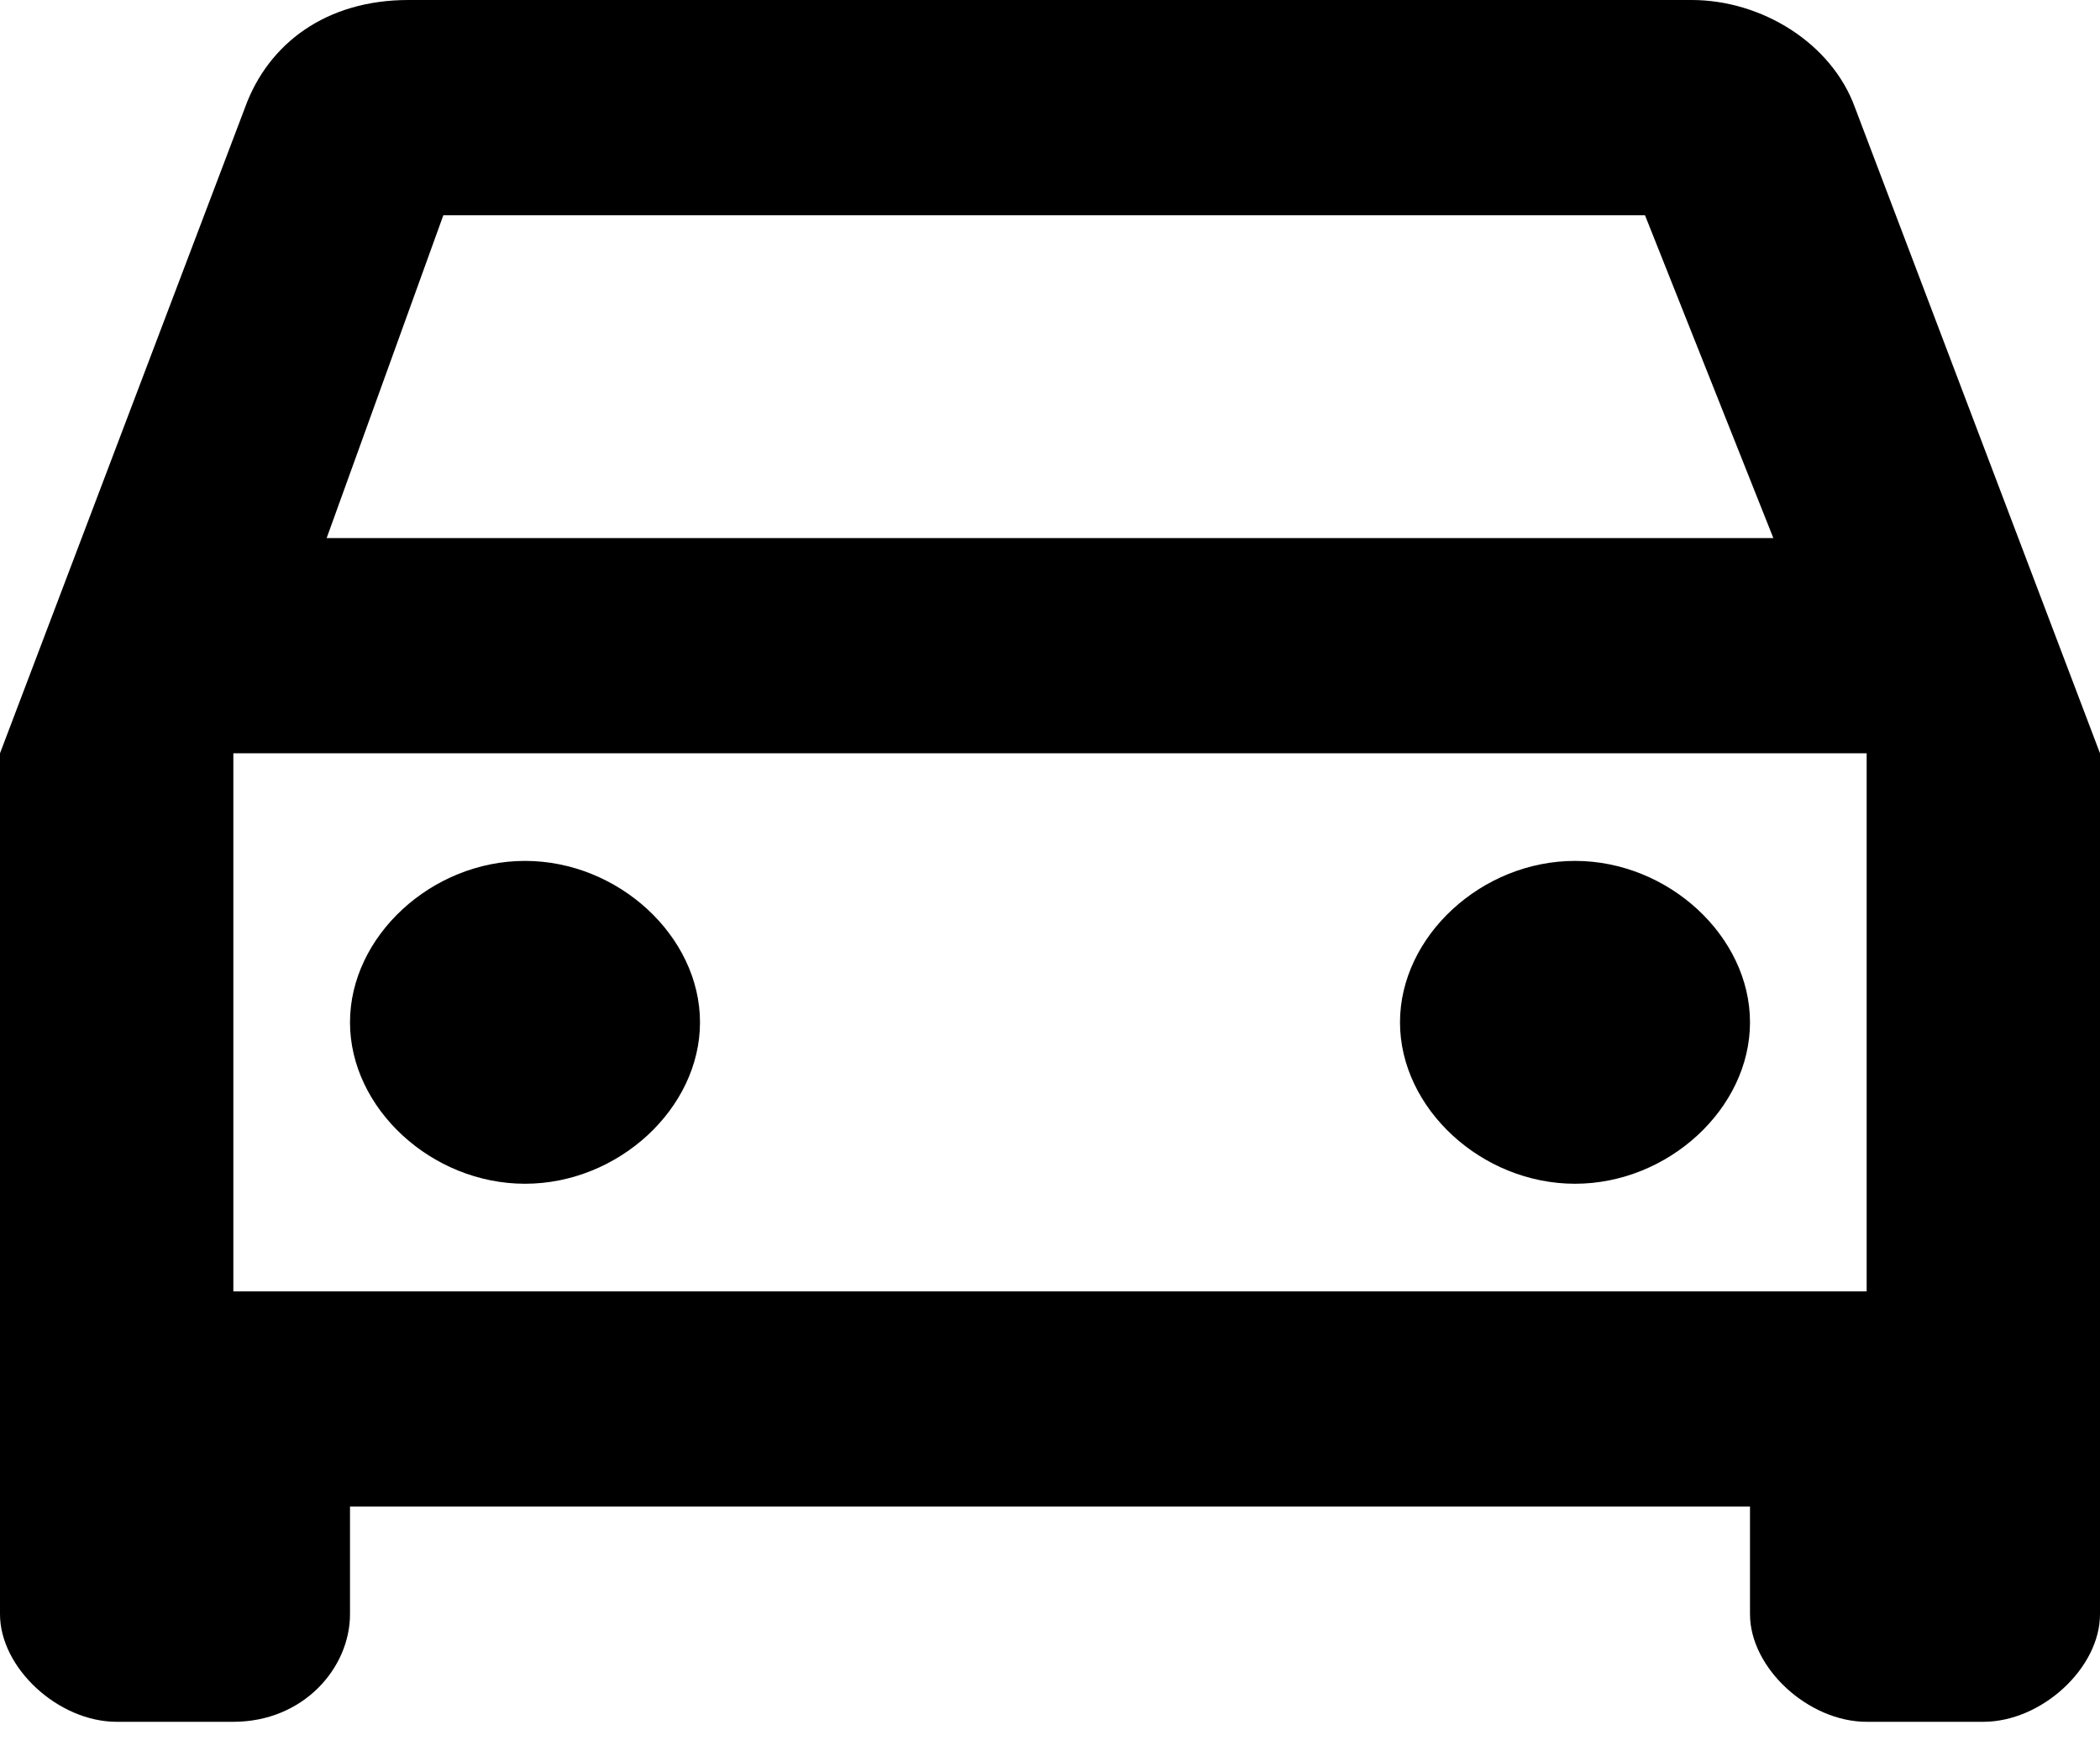
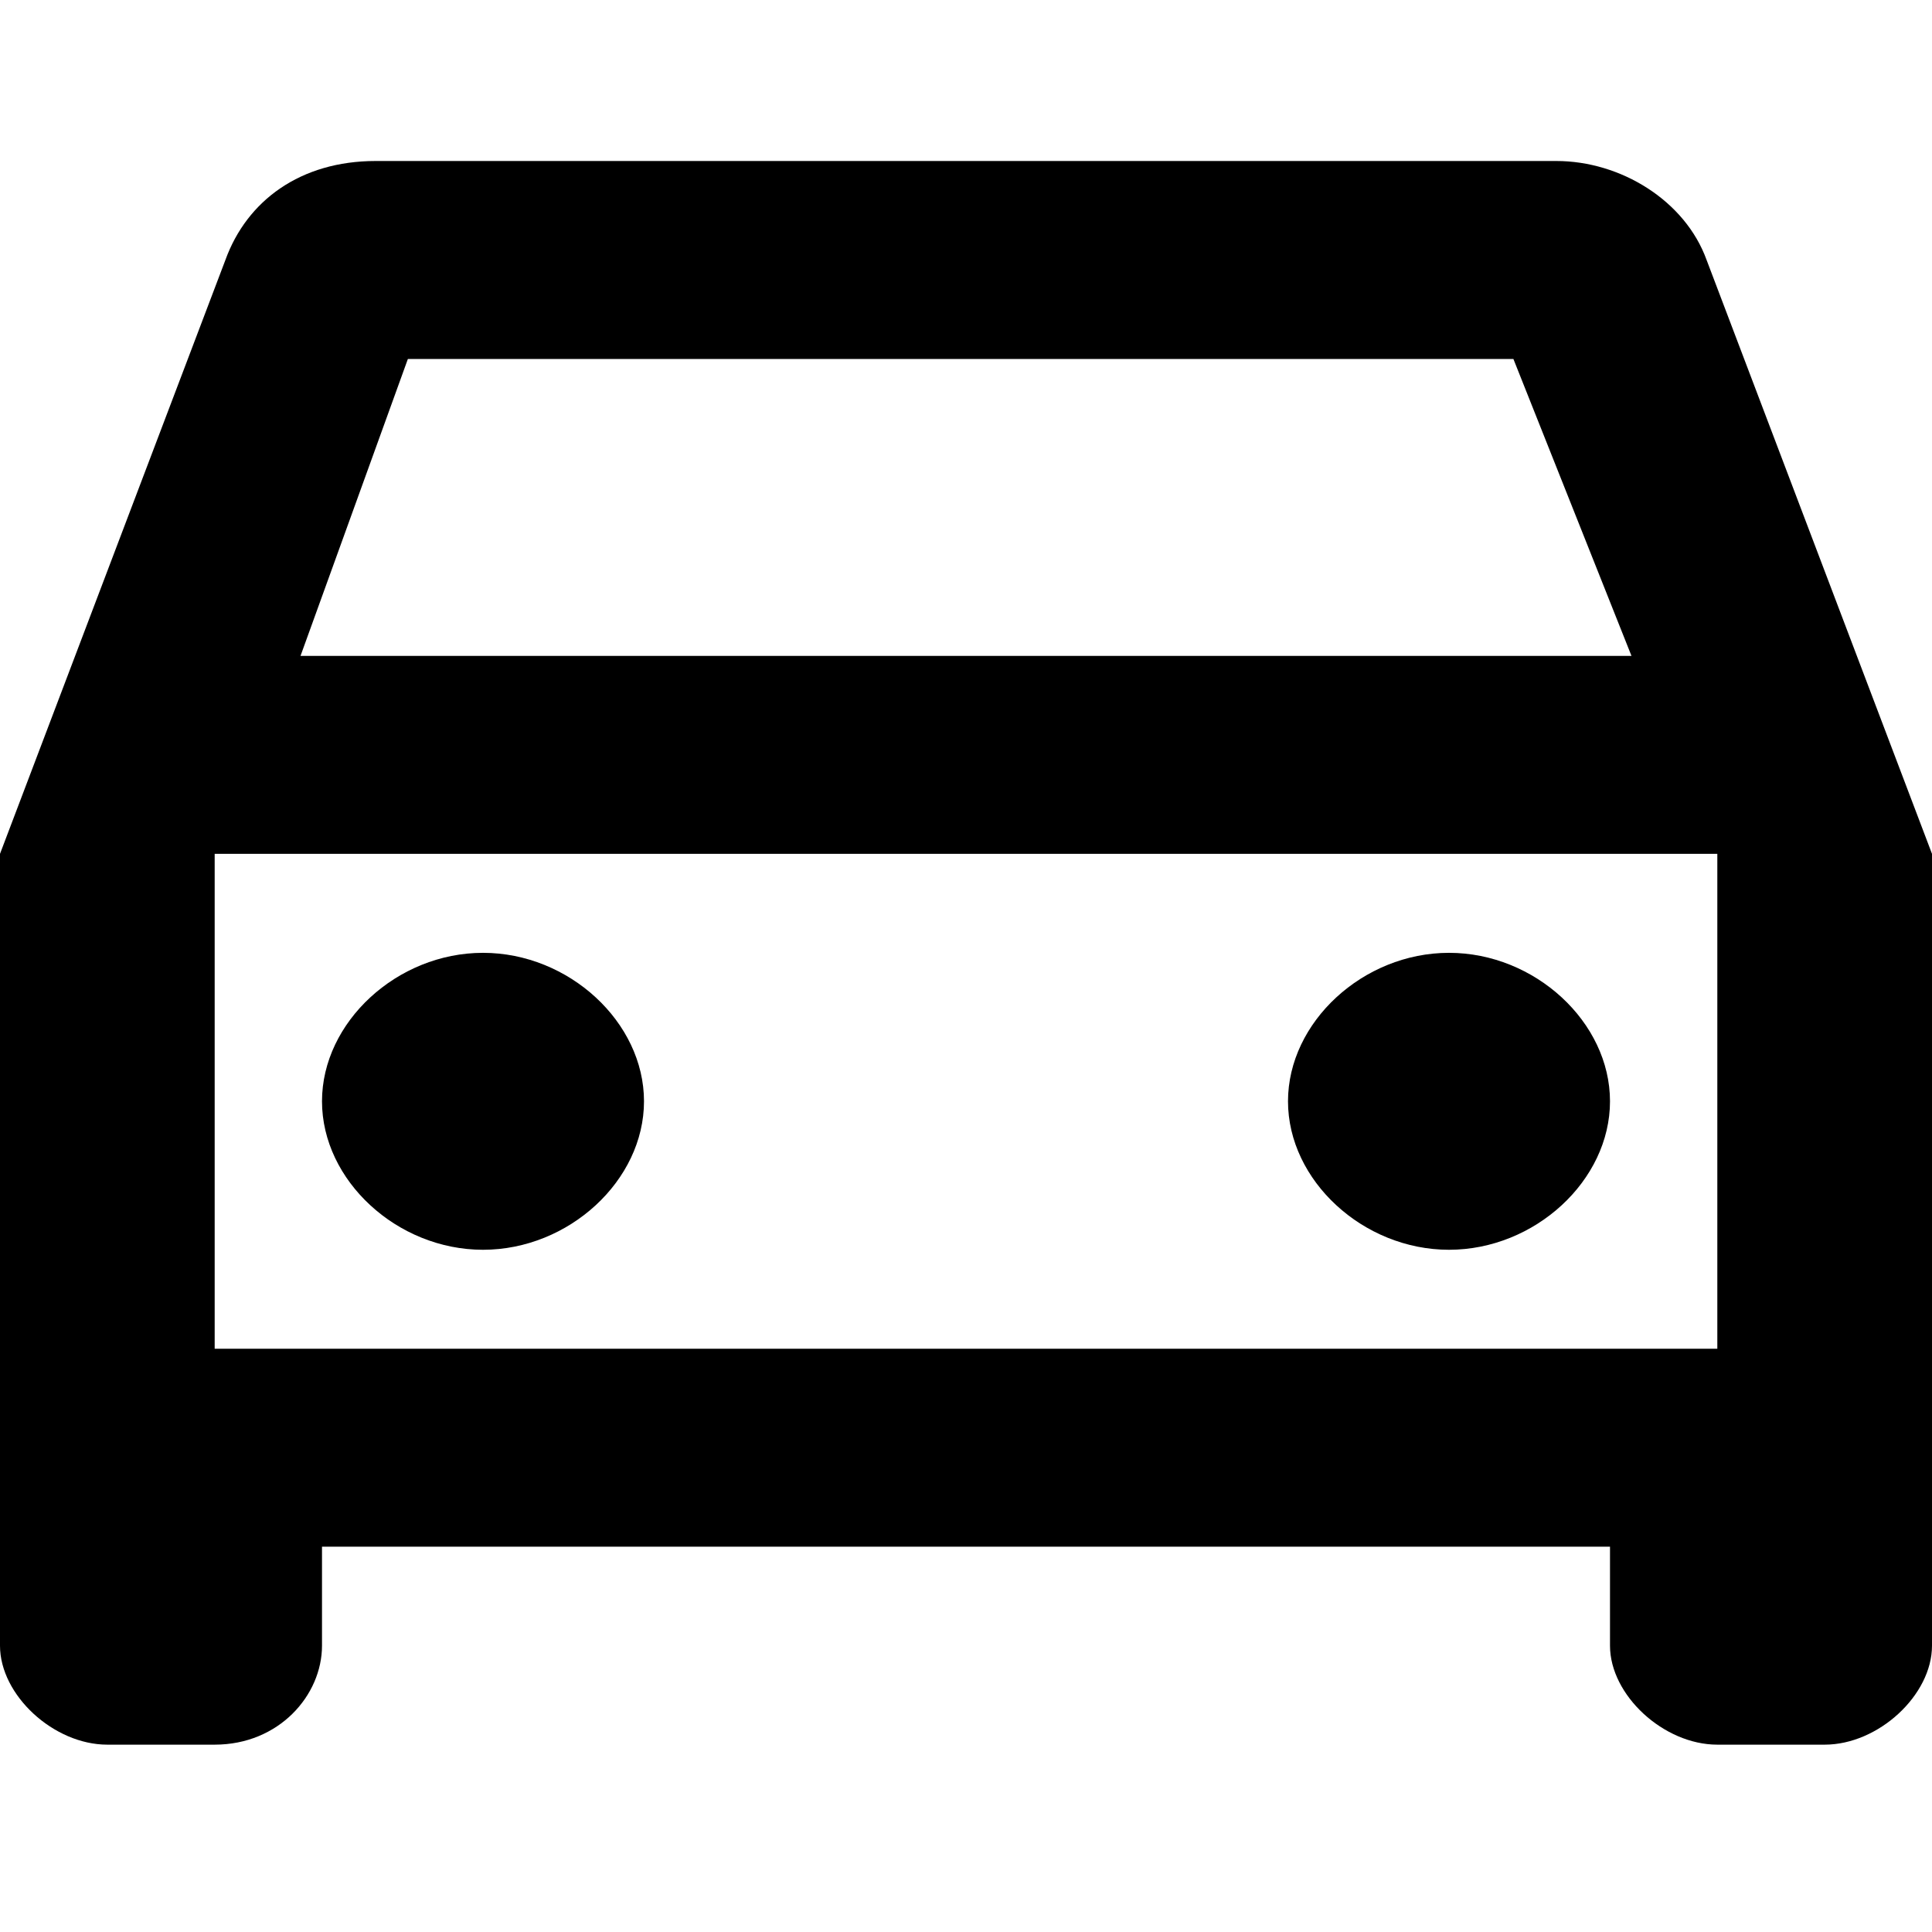
- <svg xmlns="http://www.w3.org/2000/svg" width="60" height="50" viewBox="0 0 60 50" fill="none">
+ <svg xmlns="http://www.w3.org/2000/svg" width="60" height="60" viewBox="0 0 60 50" fill="none">
  <path d="M53 3.074C52.333 1.23 50.333 0 48.333 0H11.667C9.333 0 7.667 1.23 7 3.074L0 21.517V46.108C0 47.645 1.667 49.182 3.333 49.182H6.667C8.667 49.182 10 47.645 10 46.108V43.034H50V46.108C50 47.645 51.667 49.182 53.333 49.182H56.667C58.333 49.182 60 47.645 60 46.108V21.517L53 3.074ZM12.667 6.148H47L50.667 15.369H9.333L12.667 6.148ZM53.333 36.887H6.667V21.517H53.333V36.887ZM15 24.591C17.667 24.591 20 26.743 20 29.202C20 31.661 17.667 33.813 15 33.813C12.333 33.813 10 31.661 10 29.202C10 26.743 12.333 24.591 15 24.591ZM45 24.591C47.667 24.591 50 26.743 50 29.202C50 31.661 47.667 33.813 45 33.813C42.333 33.813 40 31.661 40 29.202C40 26.743 42.333 24.591 45 24.591Z" fill="currentColor" />
</svg>
